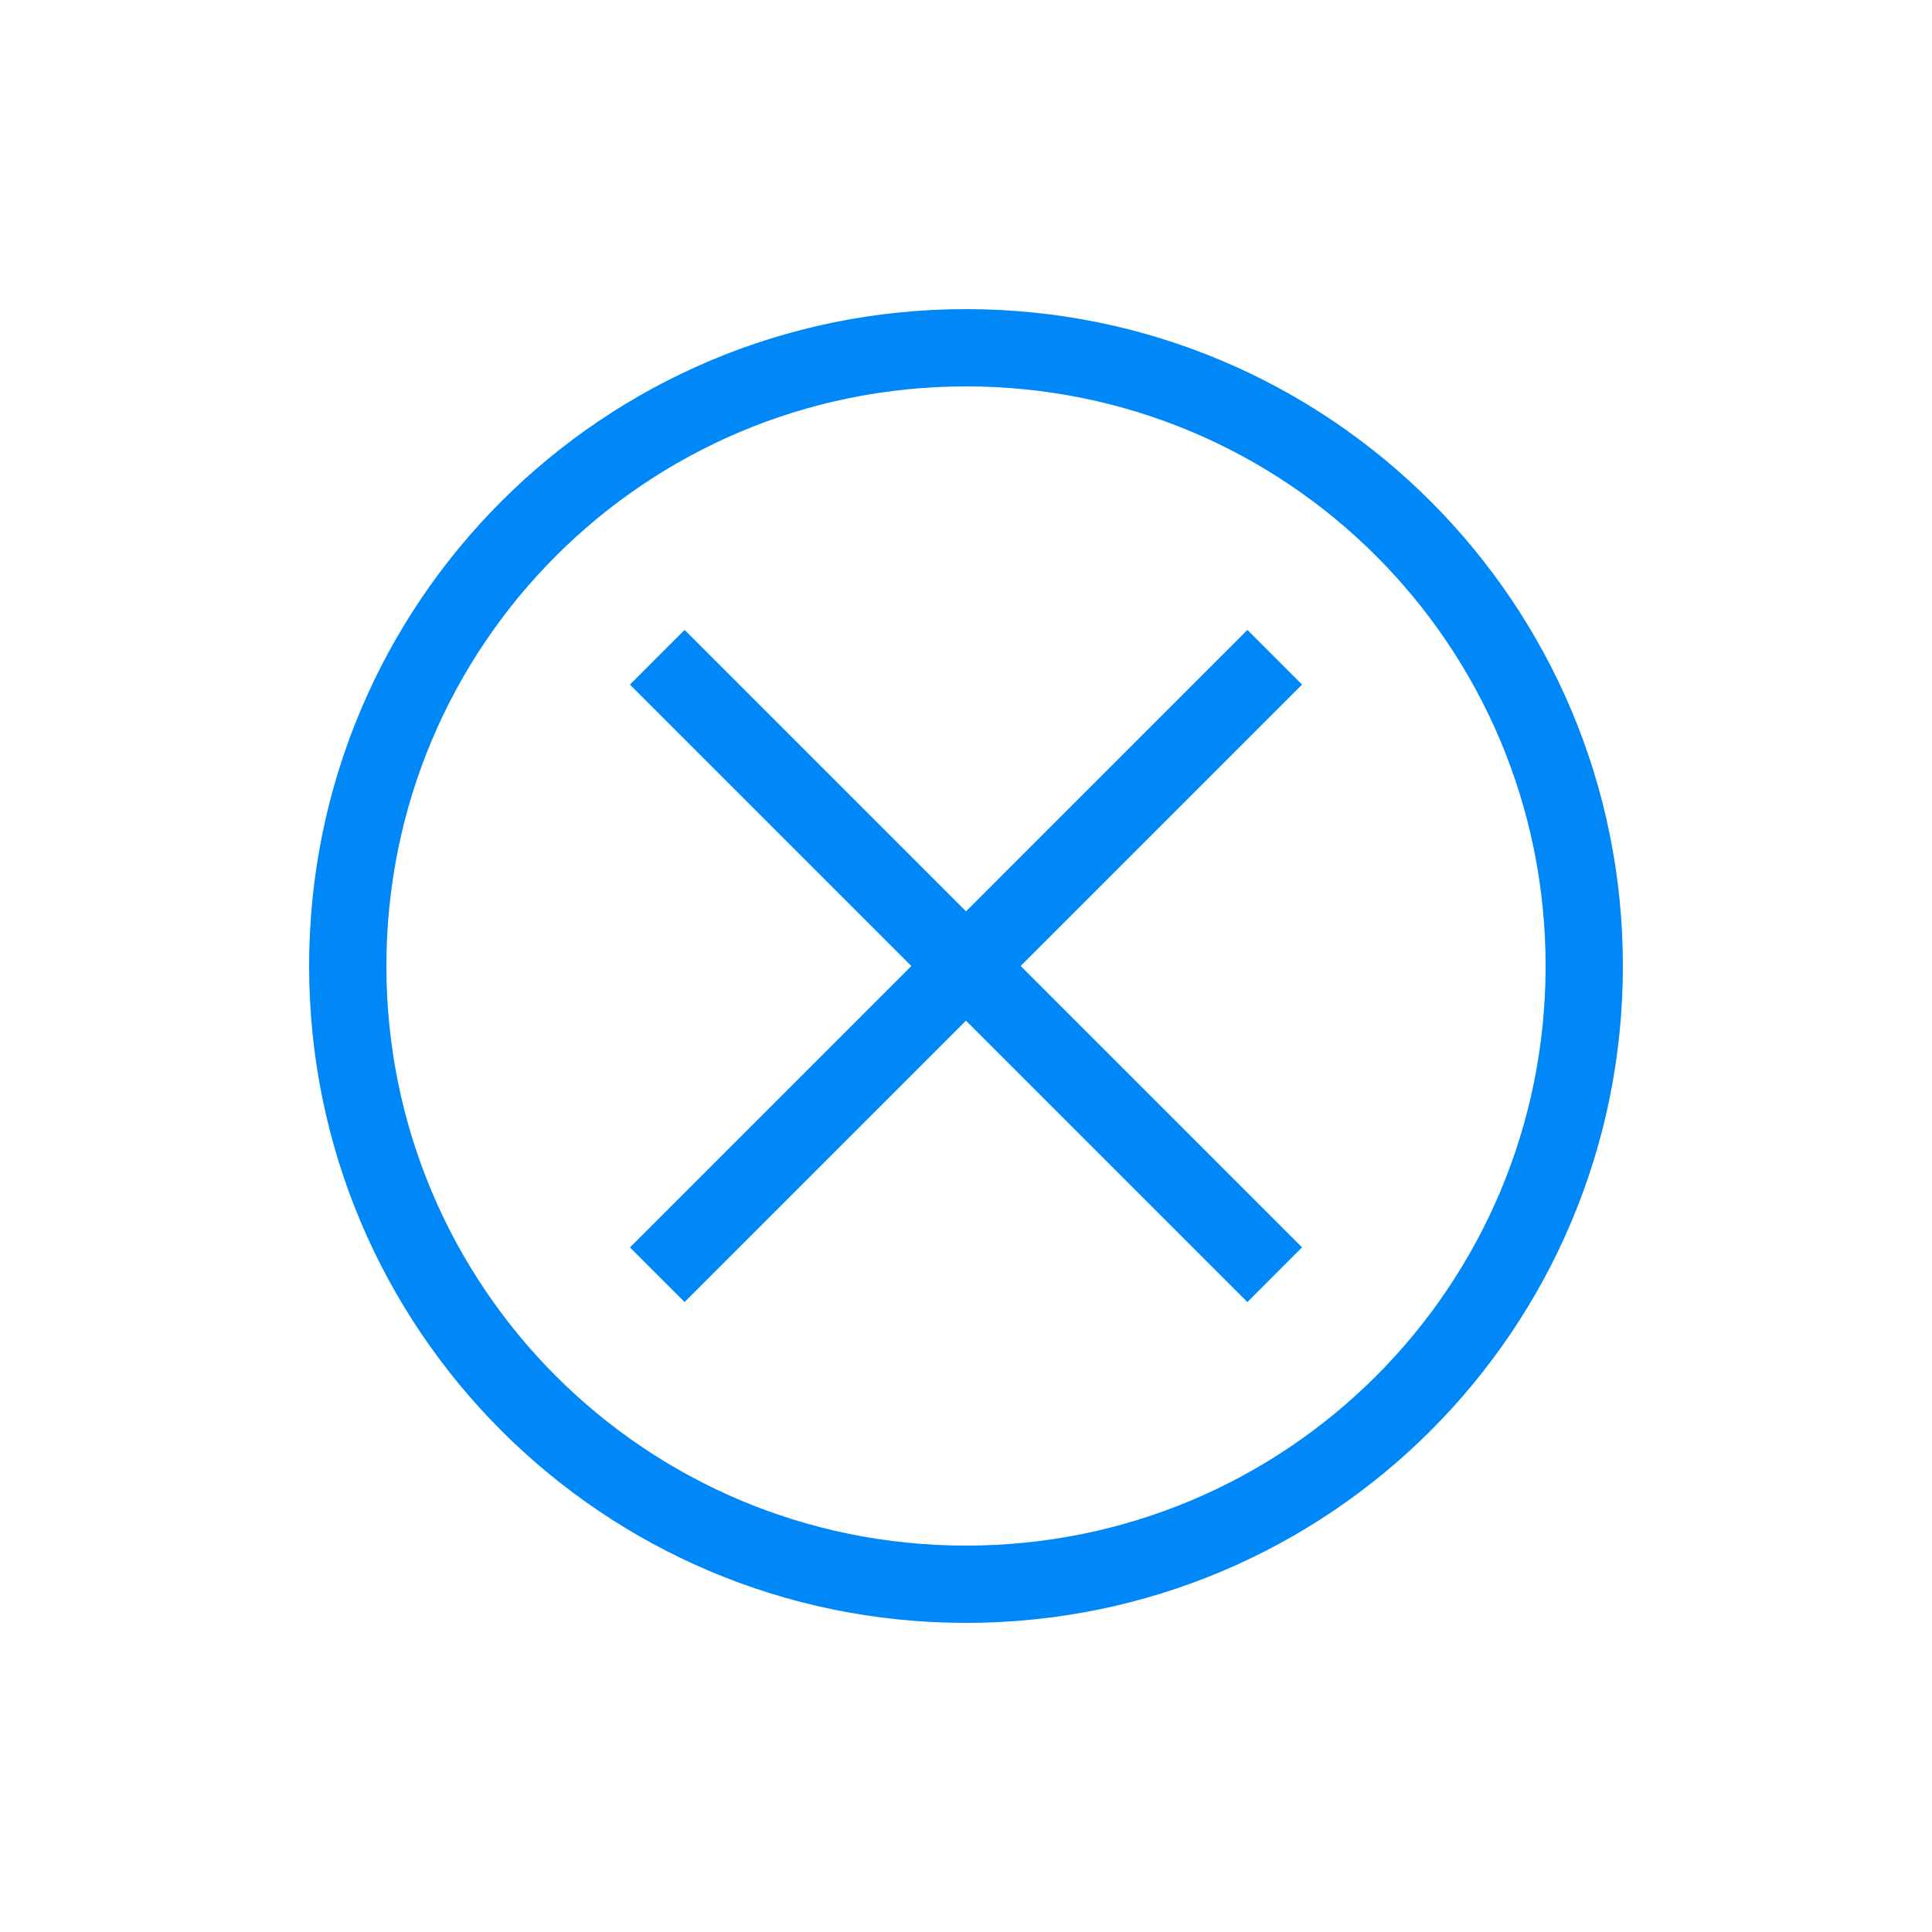
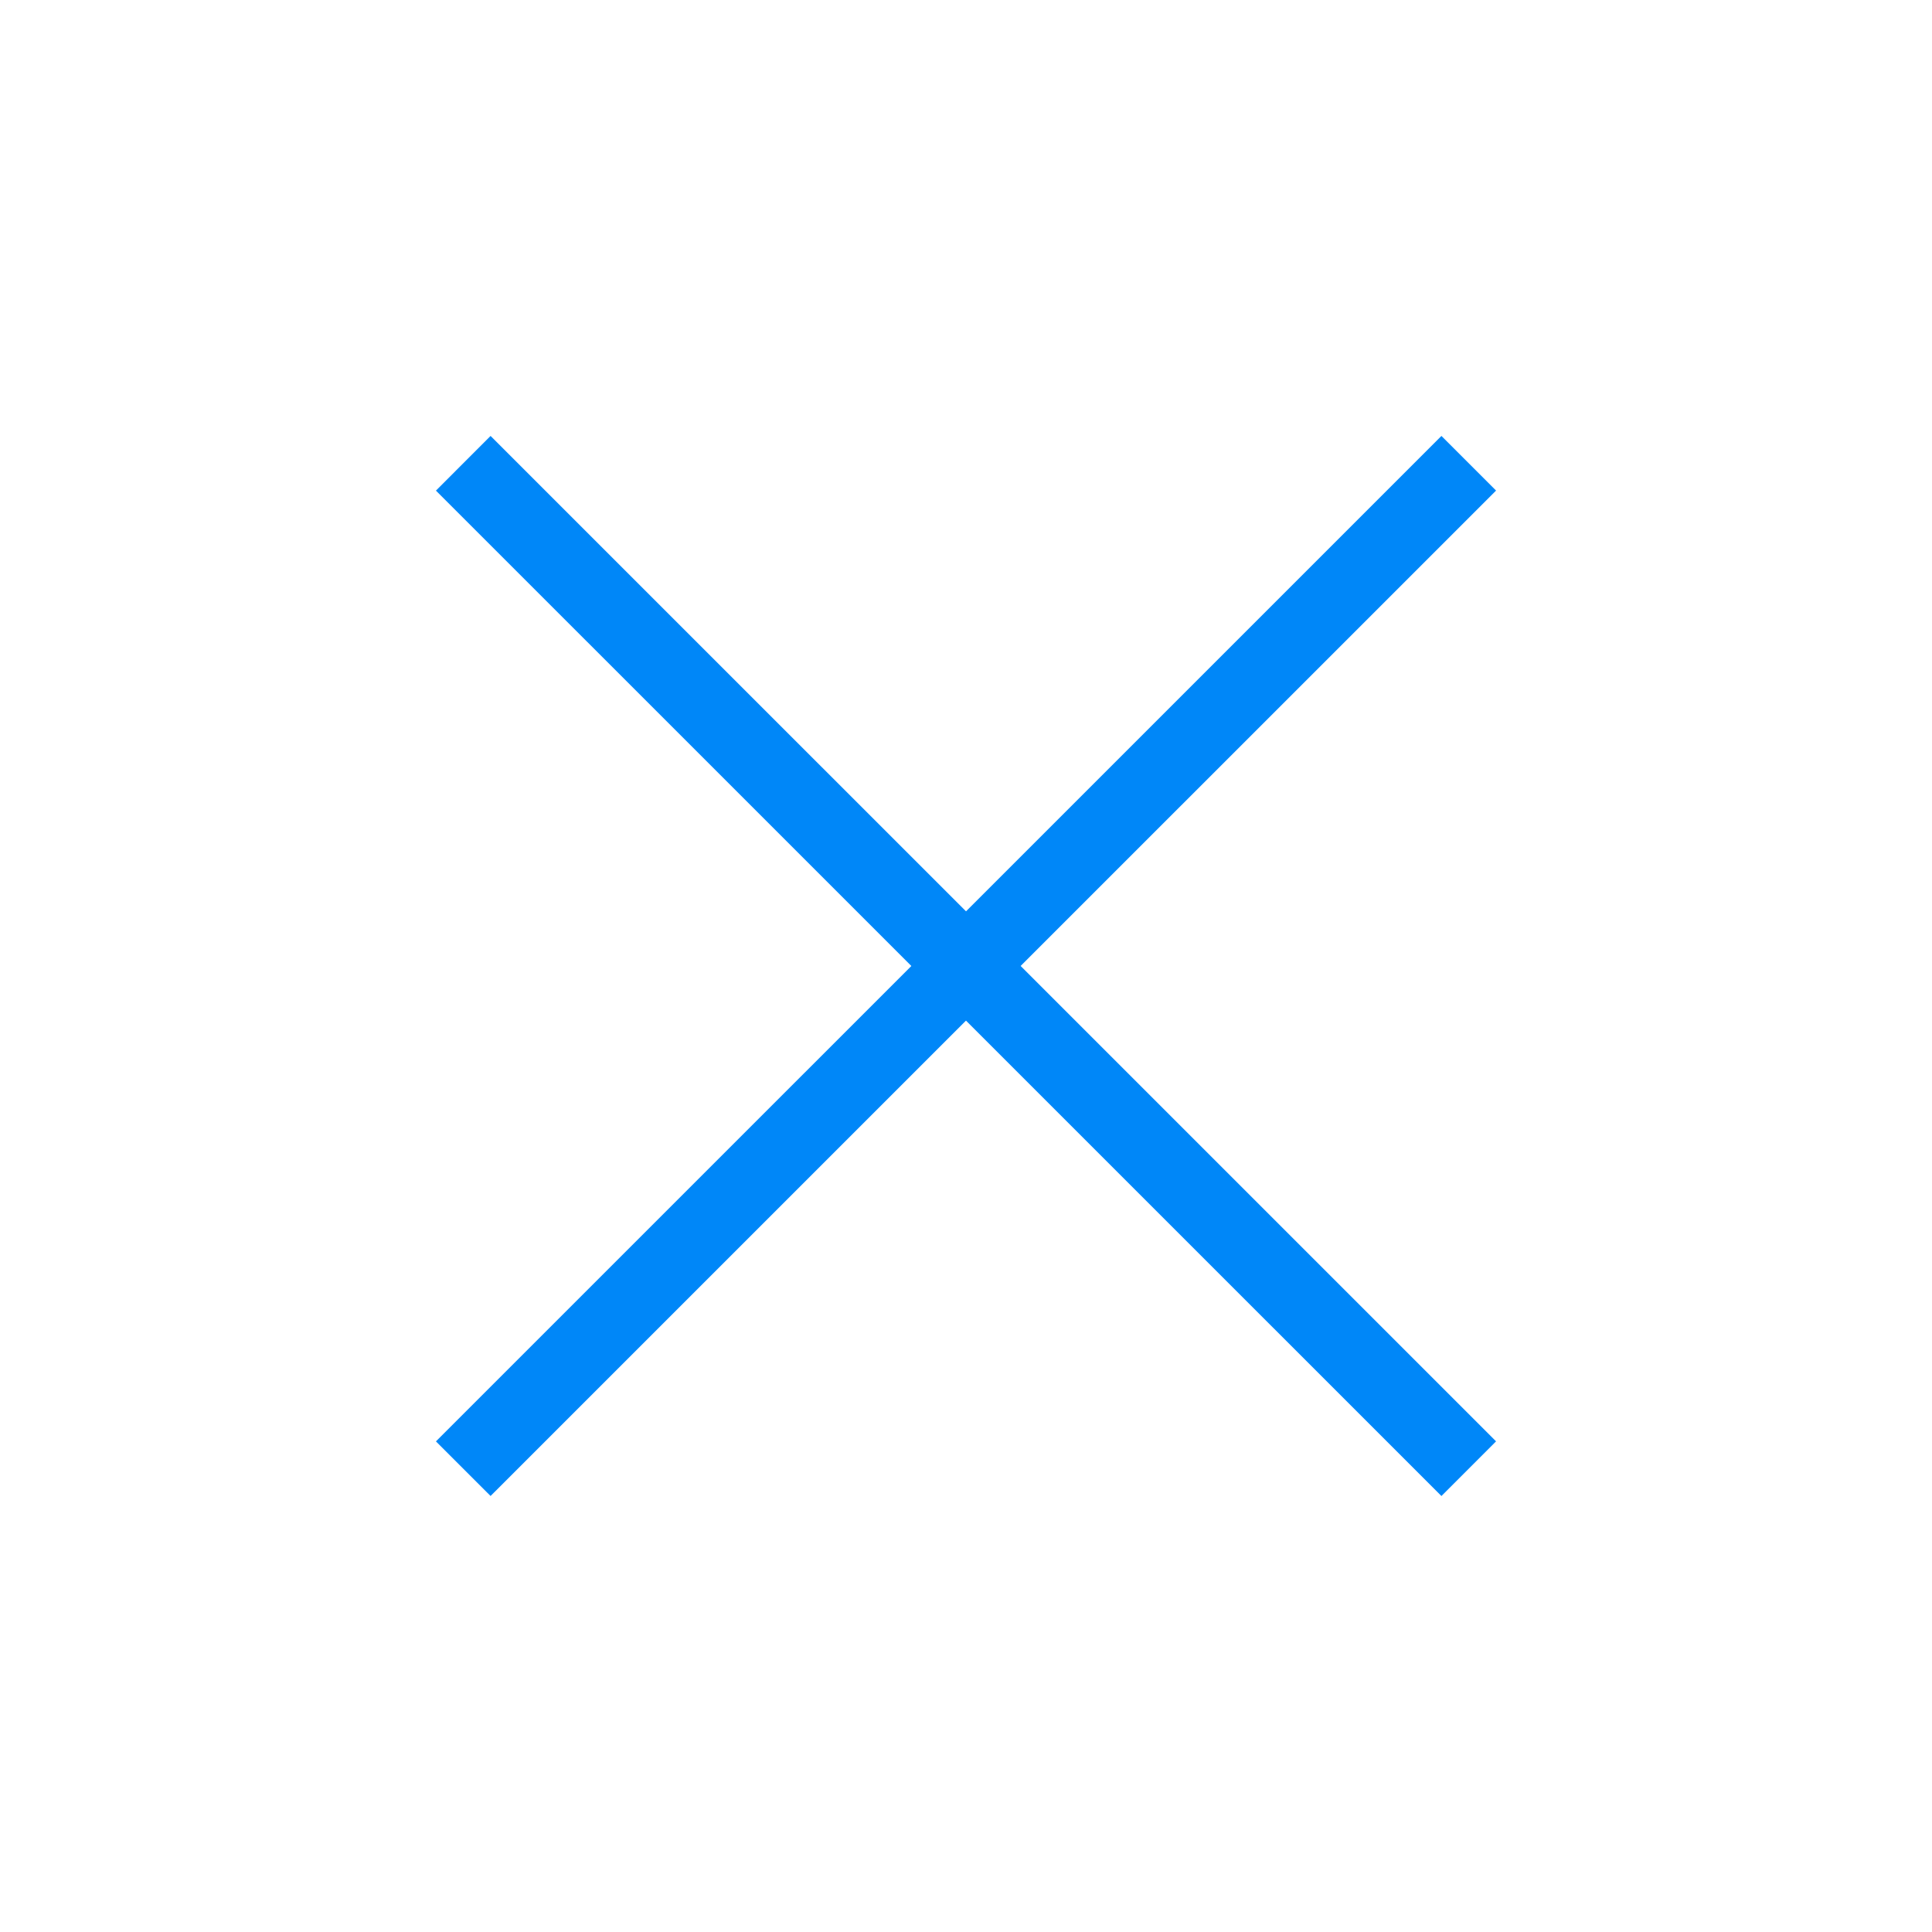
<svg xmlns="http://www.w3.org/2000/svg" viewBox="0 0 50 50" fill="#0087F8">
-   <path d="M25 42c-9.4 0-17-7.6-17-17S15.6 8 25 8s17 7.6 17 17-7.6 17-17 17zm0-32c-8.3 0-15 6.7-15 15s6.7 15 15 15 15-6.7 15-15-6.7-15-15-15z" />
-   <path d="M32.283 16.302l1.414 1.415-15.98 15.98-1.414-1.414z" />
-   <path d="M17.717 16.302l15.98 15.98-1.414 1.415-15.98-15.98z" />
+   <path d="M37.304 11.282l1.414 1.414-26.022 26.02-1.414-1.413z" />
+   <path d="M12.696 11.282l26.022 26.02-1.414 1.415-26.022-26.02z" />
</svg>
